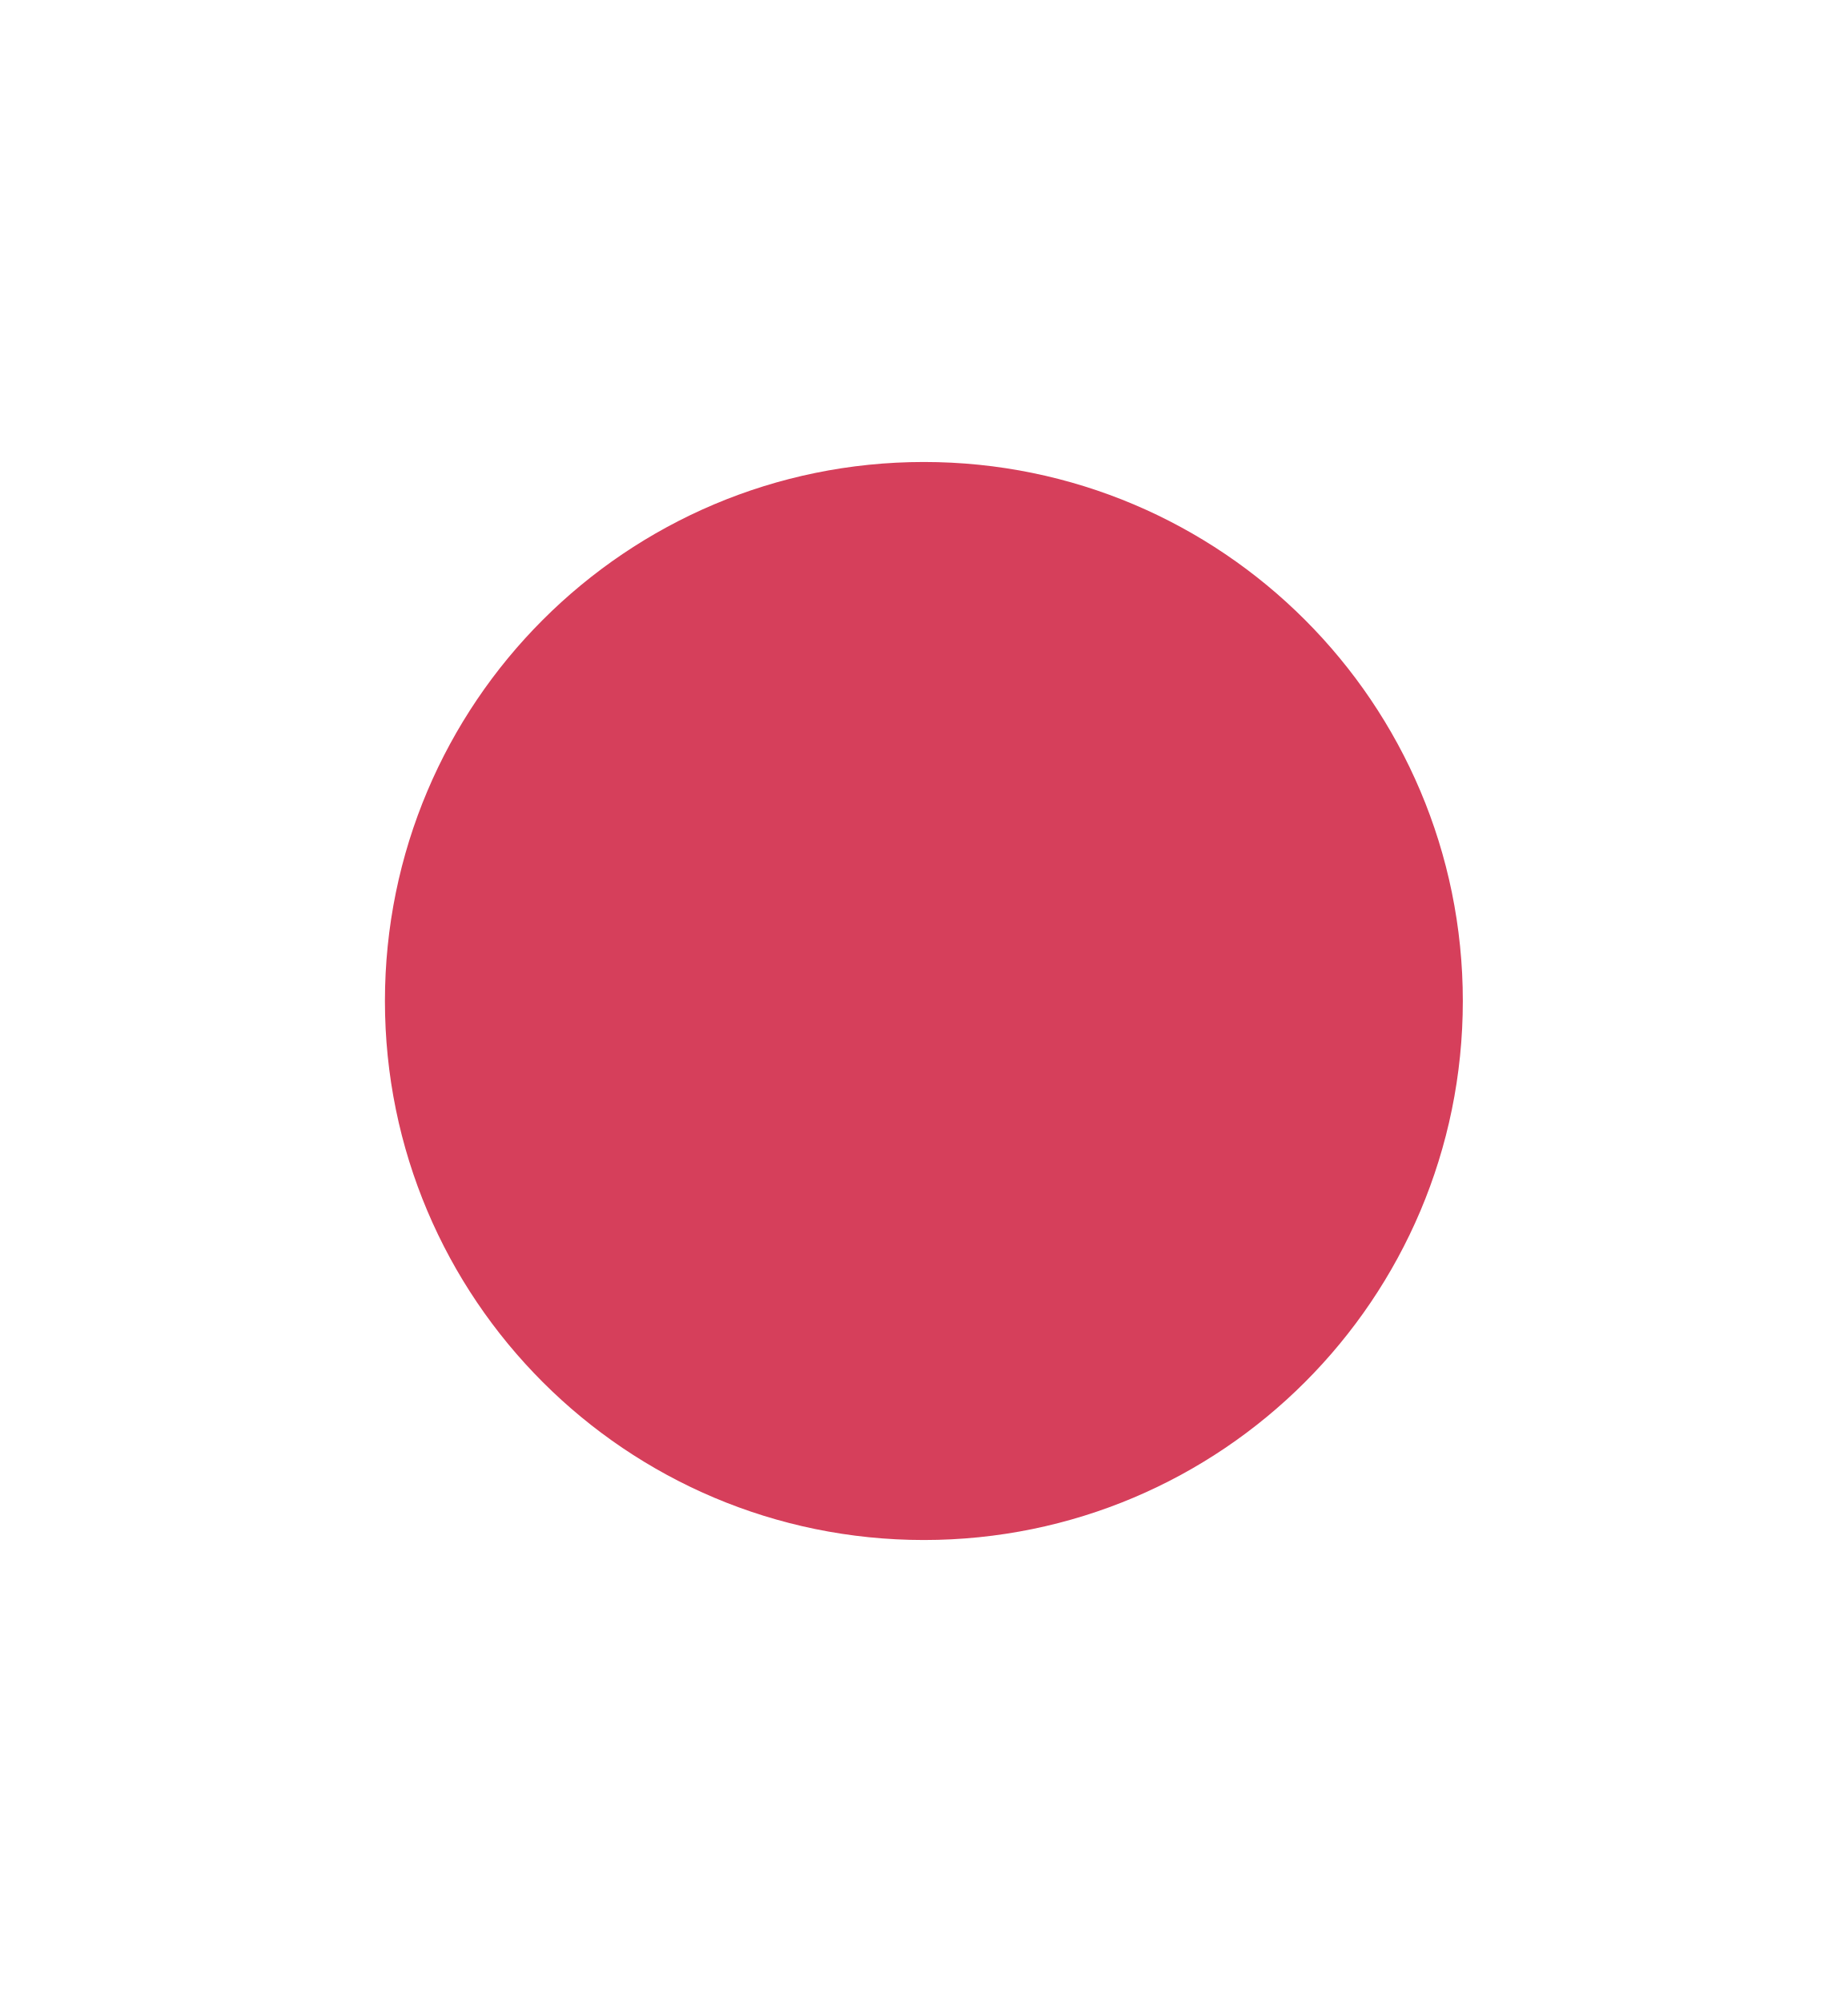
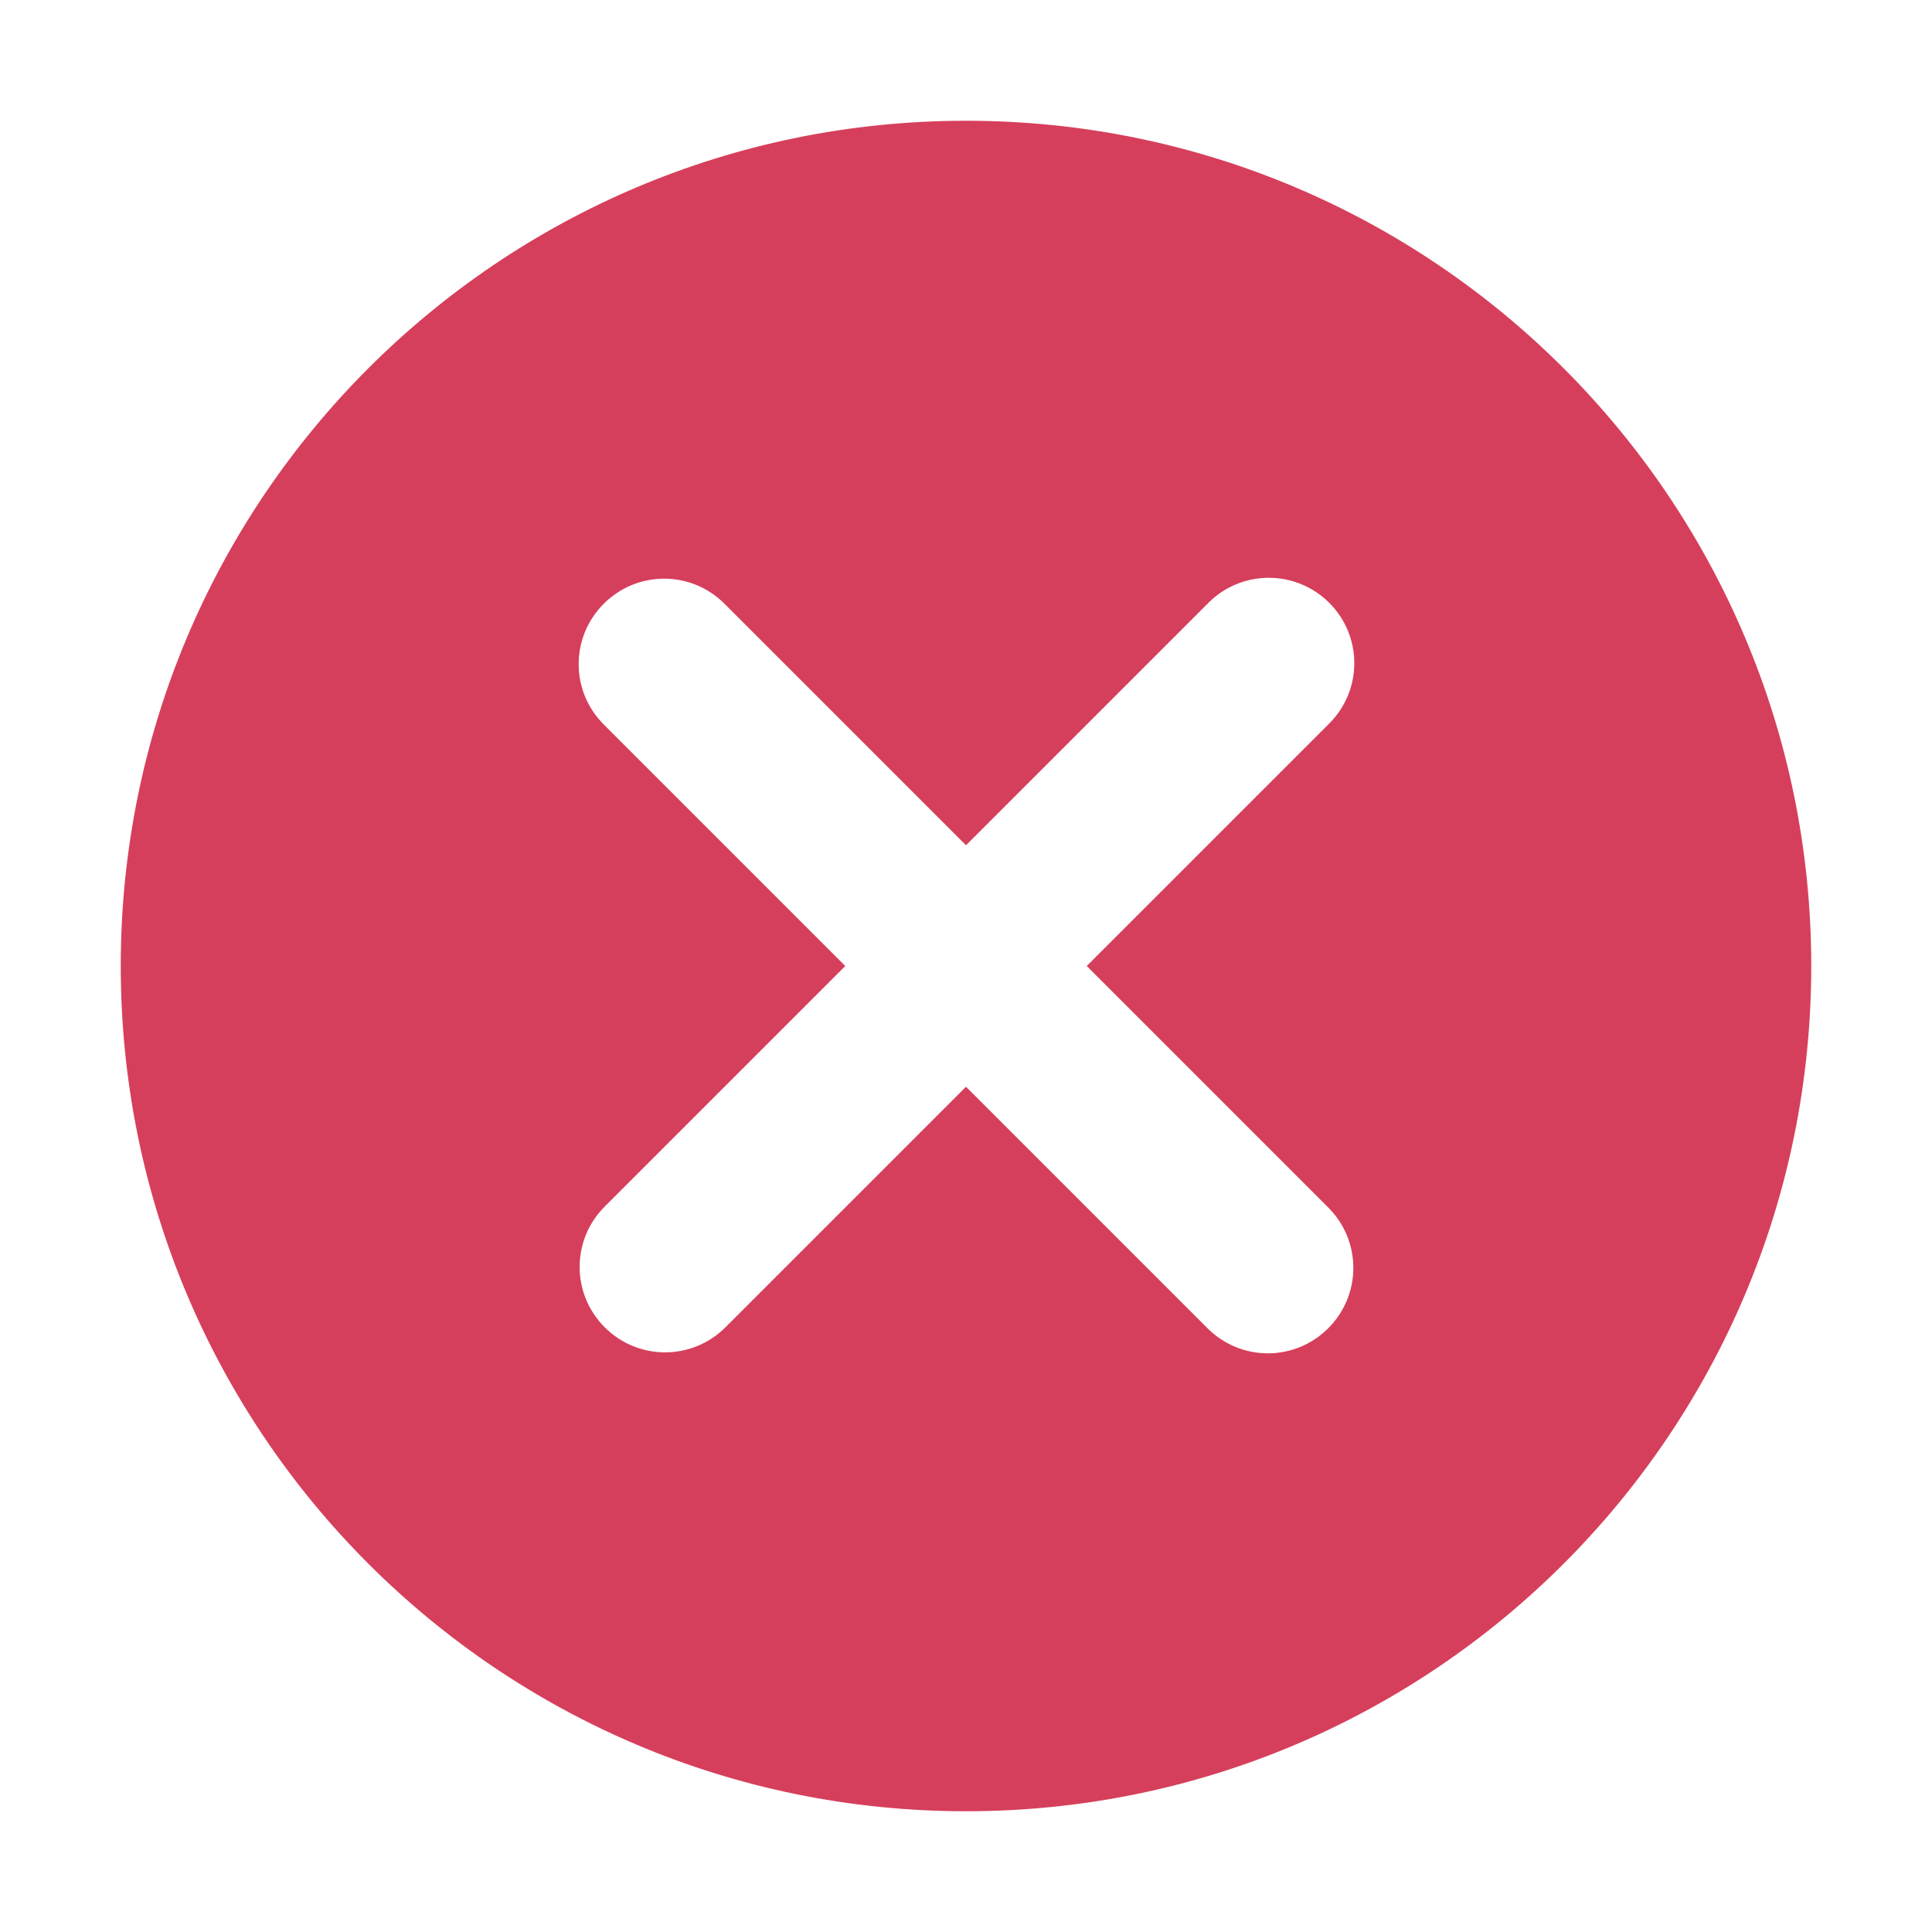
- <svg xmlns="http://www.w3.org/2000/svg" viewBox="0 0 24 26" height="26" width="24" version="1.1" id="svg2">
+ <svg xmlns="http://www.w3.org/2000/svg" viewBox="0 0 16 16" height="16" width="16" version="1.1" id="svg2">
  <defs id="defs6" />
-   <circle cy="13" cx="12" id="path3338" style="fill:#d63f5b;fill-opacity:1;fill-rule:evenodd;stroke:#d63f5b;stroke-width:2.283;stroke-linecap:butt;stroke-linejoin:miter;stroke-miterlimit:4;stroke-opacity:1;stroke-dasharray:none" r="5.25" transform="matrix(1.095238,0,0,1.095238,-1.142857,-1.238095)" />
+   <path style="fill:#d63f5b;fill-opacity:1;fill-rule:evenodd;stroke:none;stroke-width:2.5;stroke-linecap:butt;stroke-linejoin:miter;stroke-miterlimit:4;stroke-dasharray:none;stroke-opacity:1" d="M 8 1 A 7 7 0 0 0 1 8 A 7 7 0 0 0 8 15 A 7 7 0 0 0 15 8 A 7 7 0 0 0 8 1 z M 10.508 4.785 C 10.689 4.785 10.869 4.854 11.008 4.992 C 11.285 5.269 11.285 5.715 11.008 5.992 L 9 8 L 11 10 C 11.277 10.277 11.277 10.723 11 11 C 10.723 11.277 10.277 11.277 10 11 L 8 9 L 6.008 10.992 C 5.731 11.269 5.285 11.269 5.008 10.992 C 4.731 10.715 4.731 10.269 5.008 9.992 L 7 8 L 5 6 C 4.723 5.723 4.723 5.277 5 5 C 5.277 4.723 5.723 4.723 6 5 L 8 7 L 10.008 4.992 C 10.146 4.854 10.327 4.785 10.508 4.785 z " id="path3338" />
</svg>
